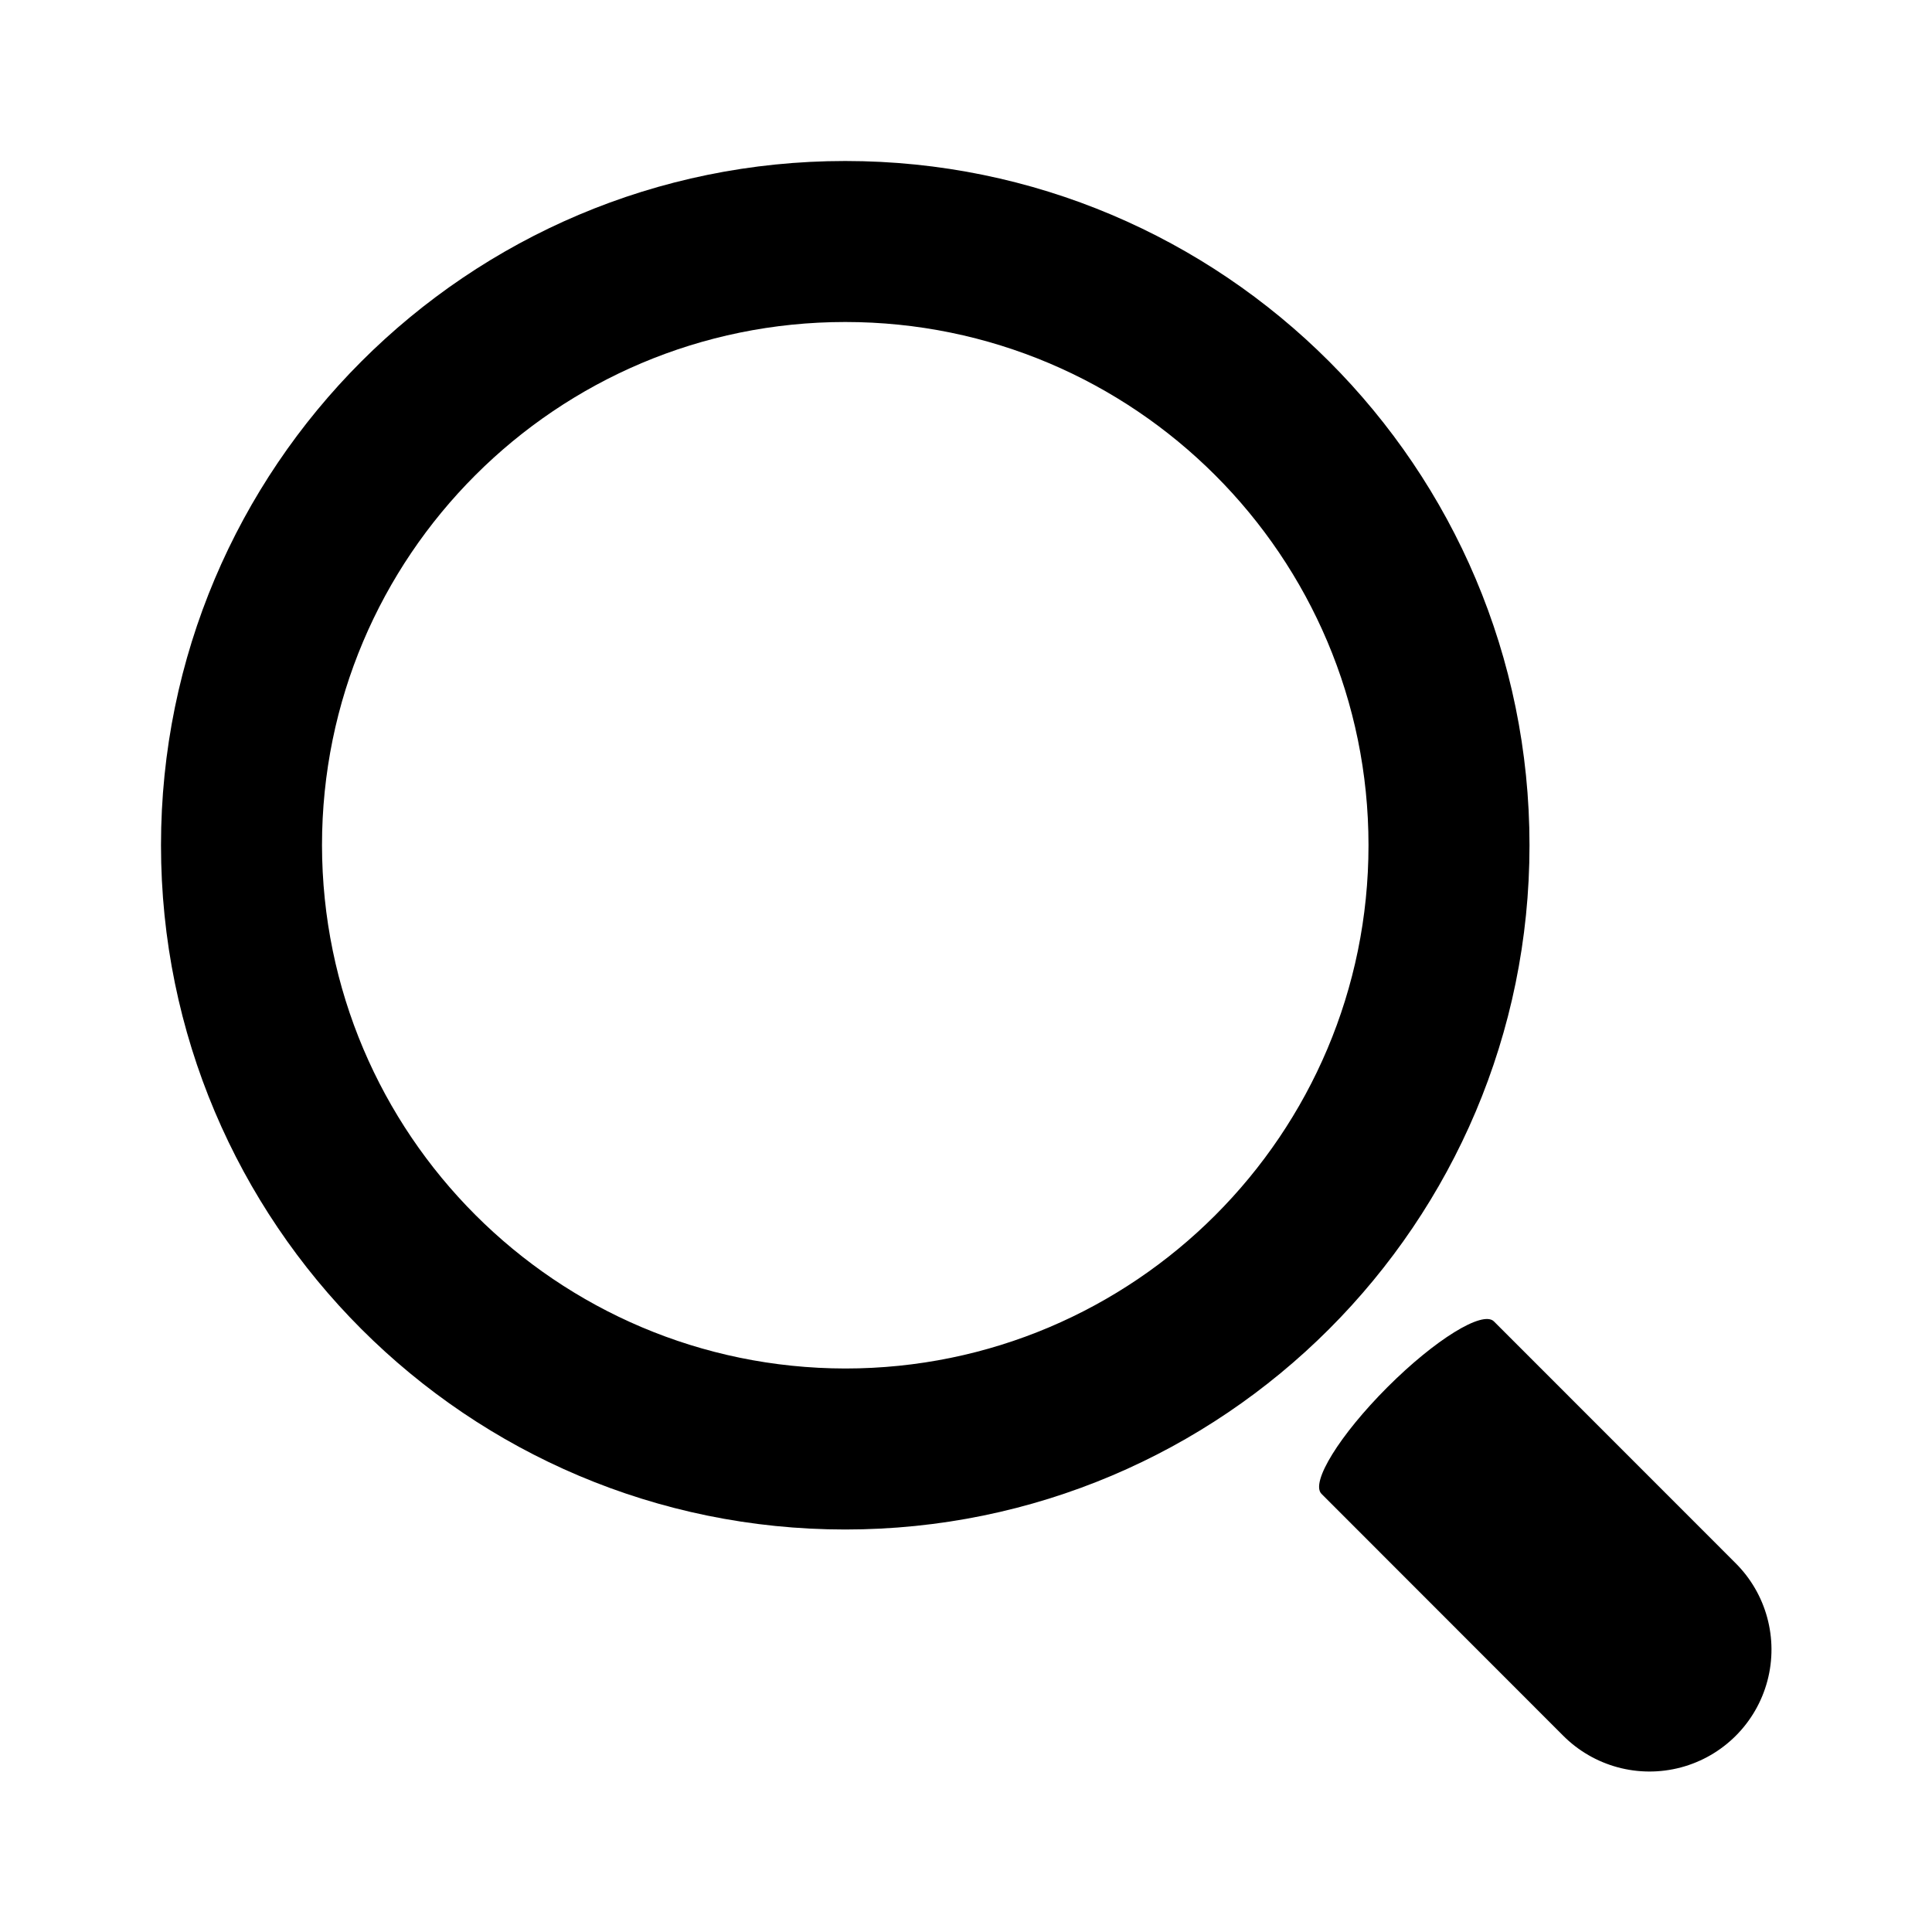
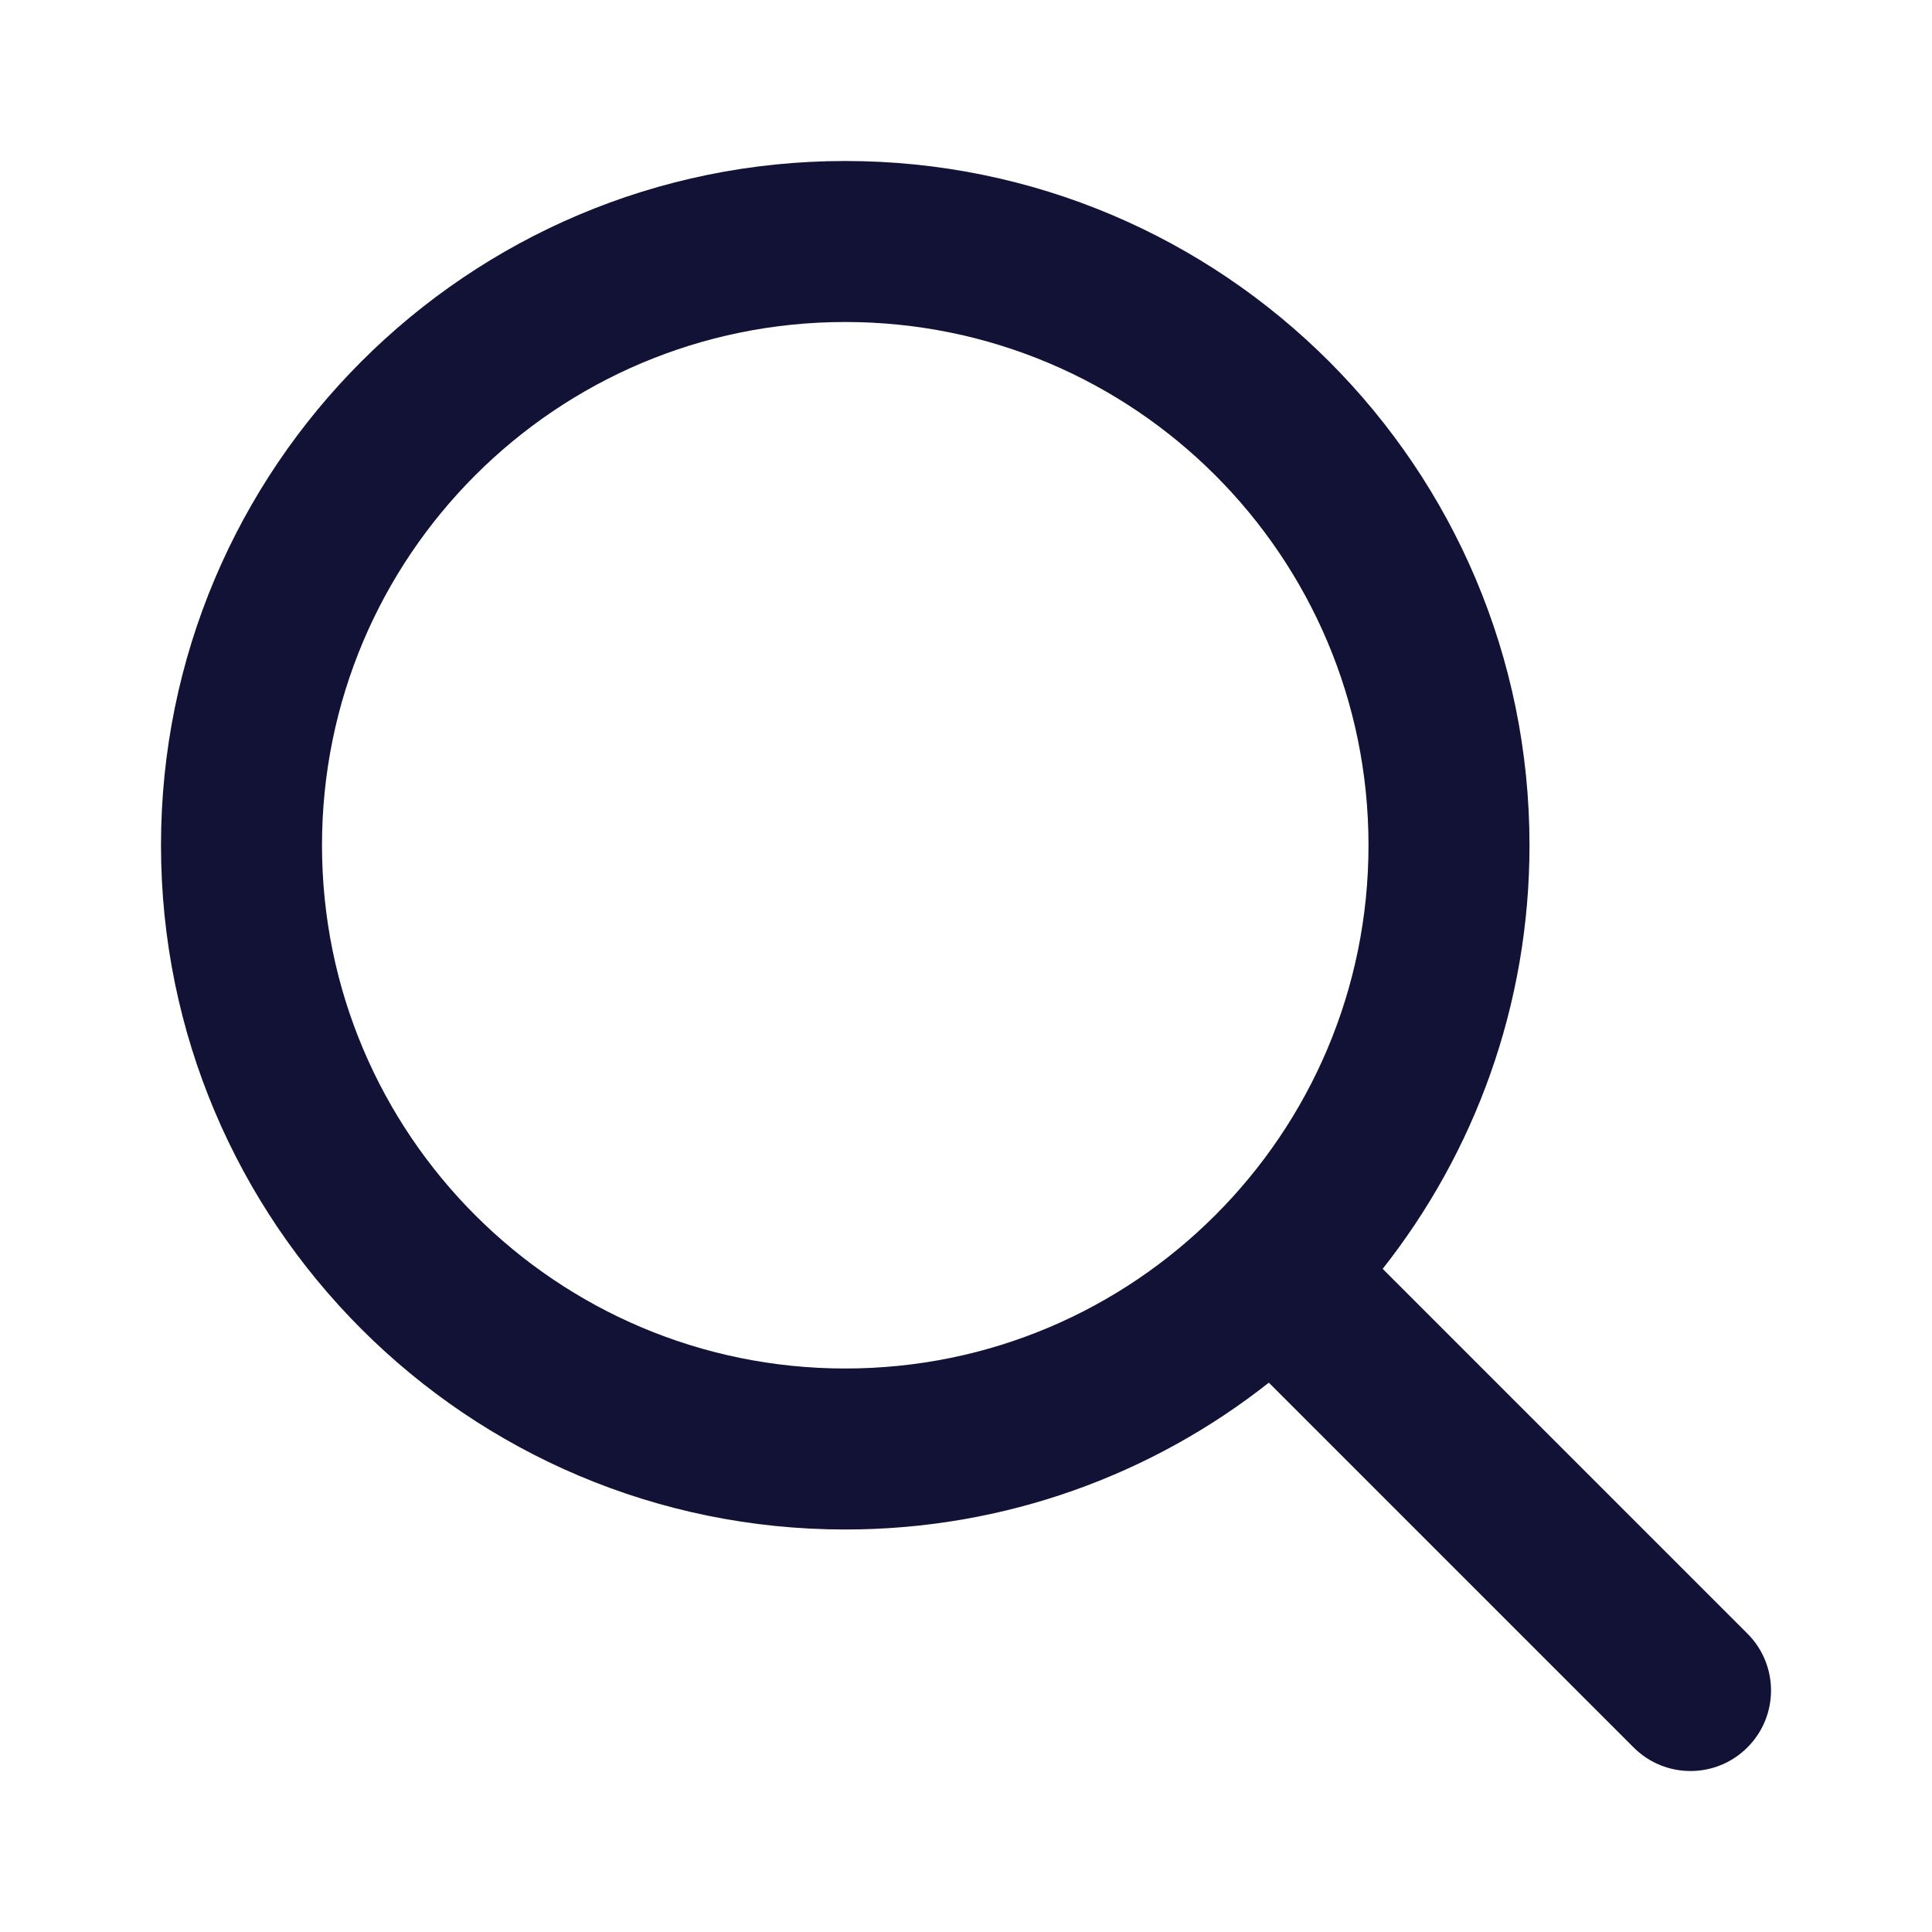
- <svg xmlns="http://www.w3.org/2000/svg" viewBox="0 0 24 24">
-   <path d="M19 10.5a8.5 8.5 0 1 0-8.5 8.5 8.5 8.5 0 0 0 8.5-8.5zm-15 0a6.5 6.5 0 1 1 6.5 6.5A6.509 6.509 0 0 1 4 10.5zm14.558 5.915c-.14-.14-.733.227-1.324.818-.591.592-.958 1.184-.818 1.324l2.998 3a1.515 1.515 0 1 0 2.142-2.143z" />
+ <svg xmlns="http://www.w3.org/2000/svg" viewBox="0 0 24 24" fill="none">
+   <path d="M10.5 4C6.91 4 4 6.91 4 10.5C4 14.09 6.91 17 10.5 17C12.295 17 13.919 16.274 15.096 15.096C16.274 13.919 17 12.295 17 10.5C17 6.91 14.09 4 10.5 4ZM2 10.5C2 5.806 5.806 2 10.5 2C15.194 2 19 5.806 19 10.5C19 12.486 18.318 14.315 17.176 15.762L21.707 20.293C22.098 20.683 22.098 21.317 21.707 21.707C21.317 22.098 20.683 22.098 20.293 21.707L15.762 17.176C14.315 18.318 12.486 19 10.5 19C5.806 19 2 15.194 2 10.5Z" fill="#111236" />
</svg>
